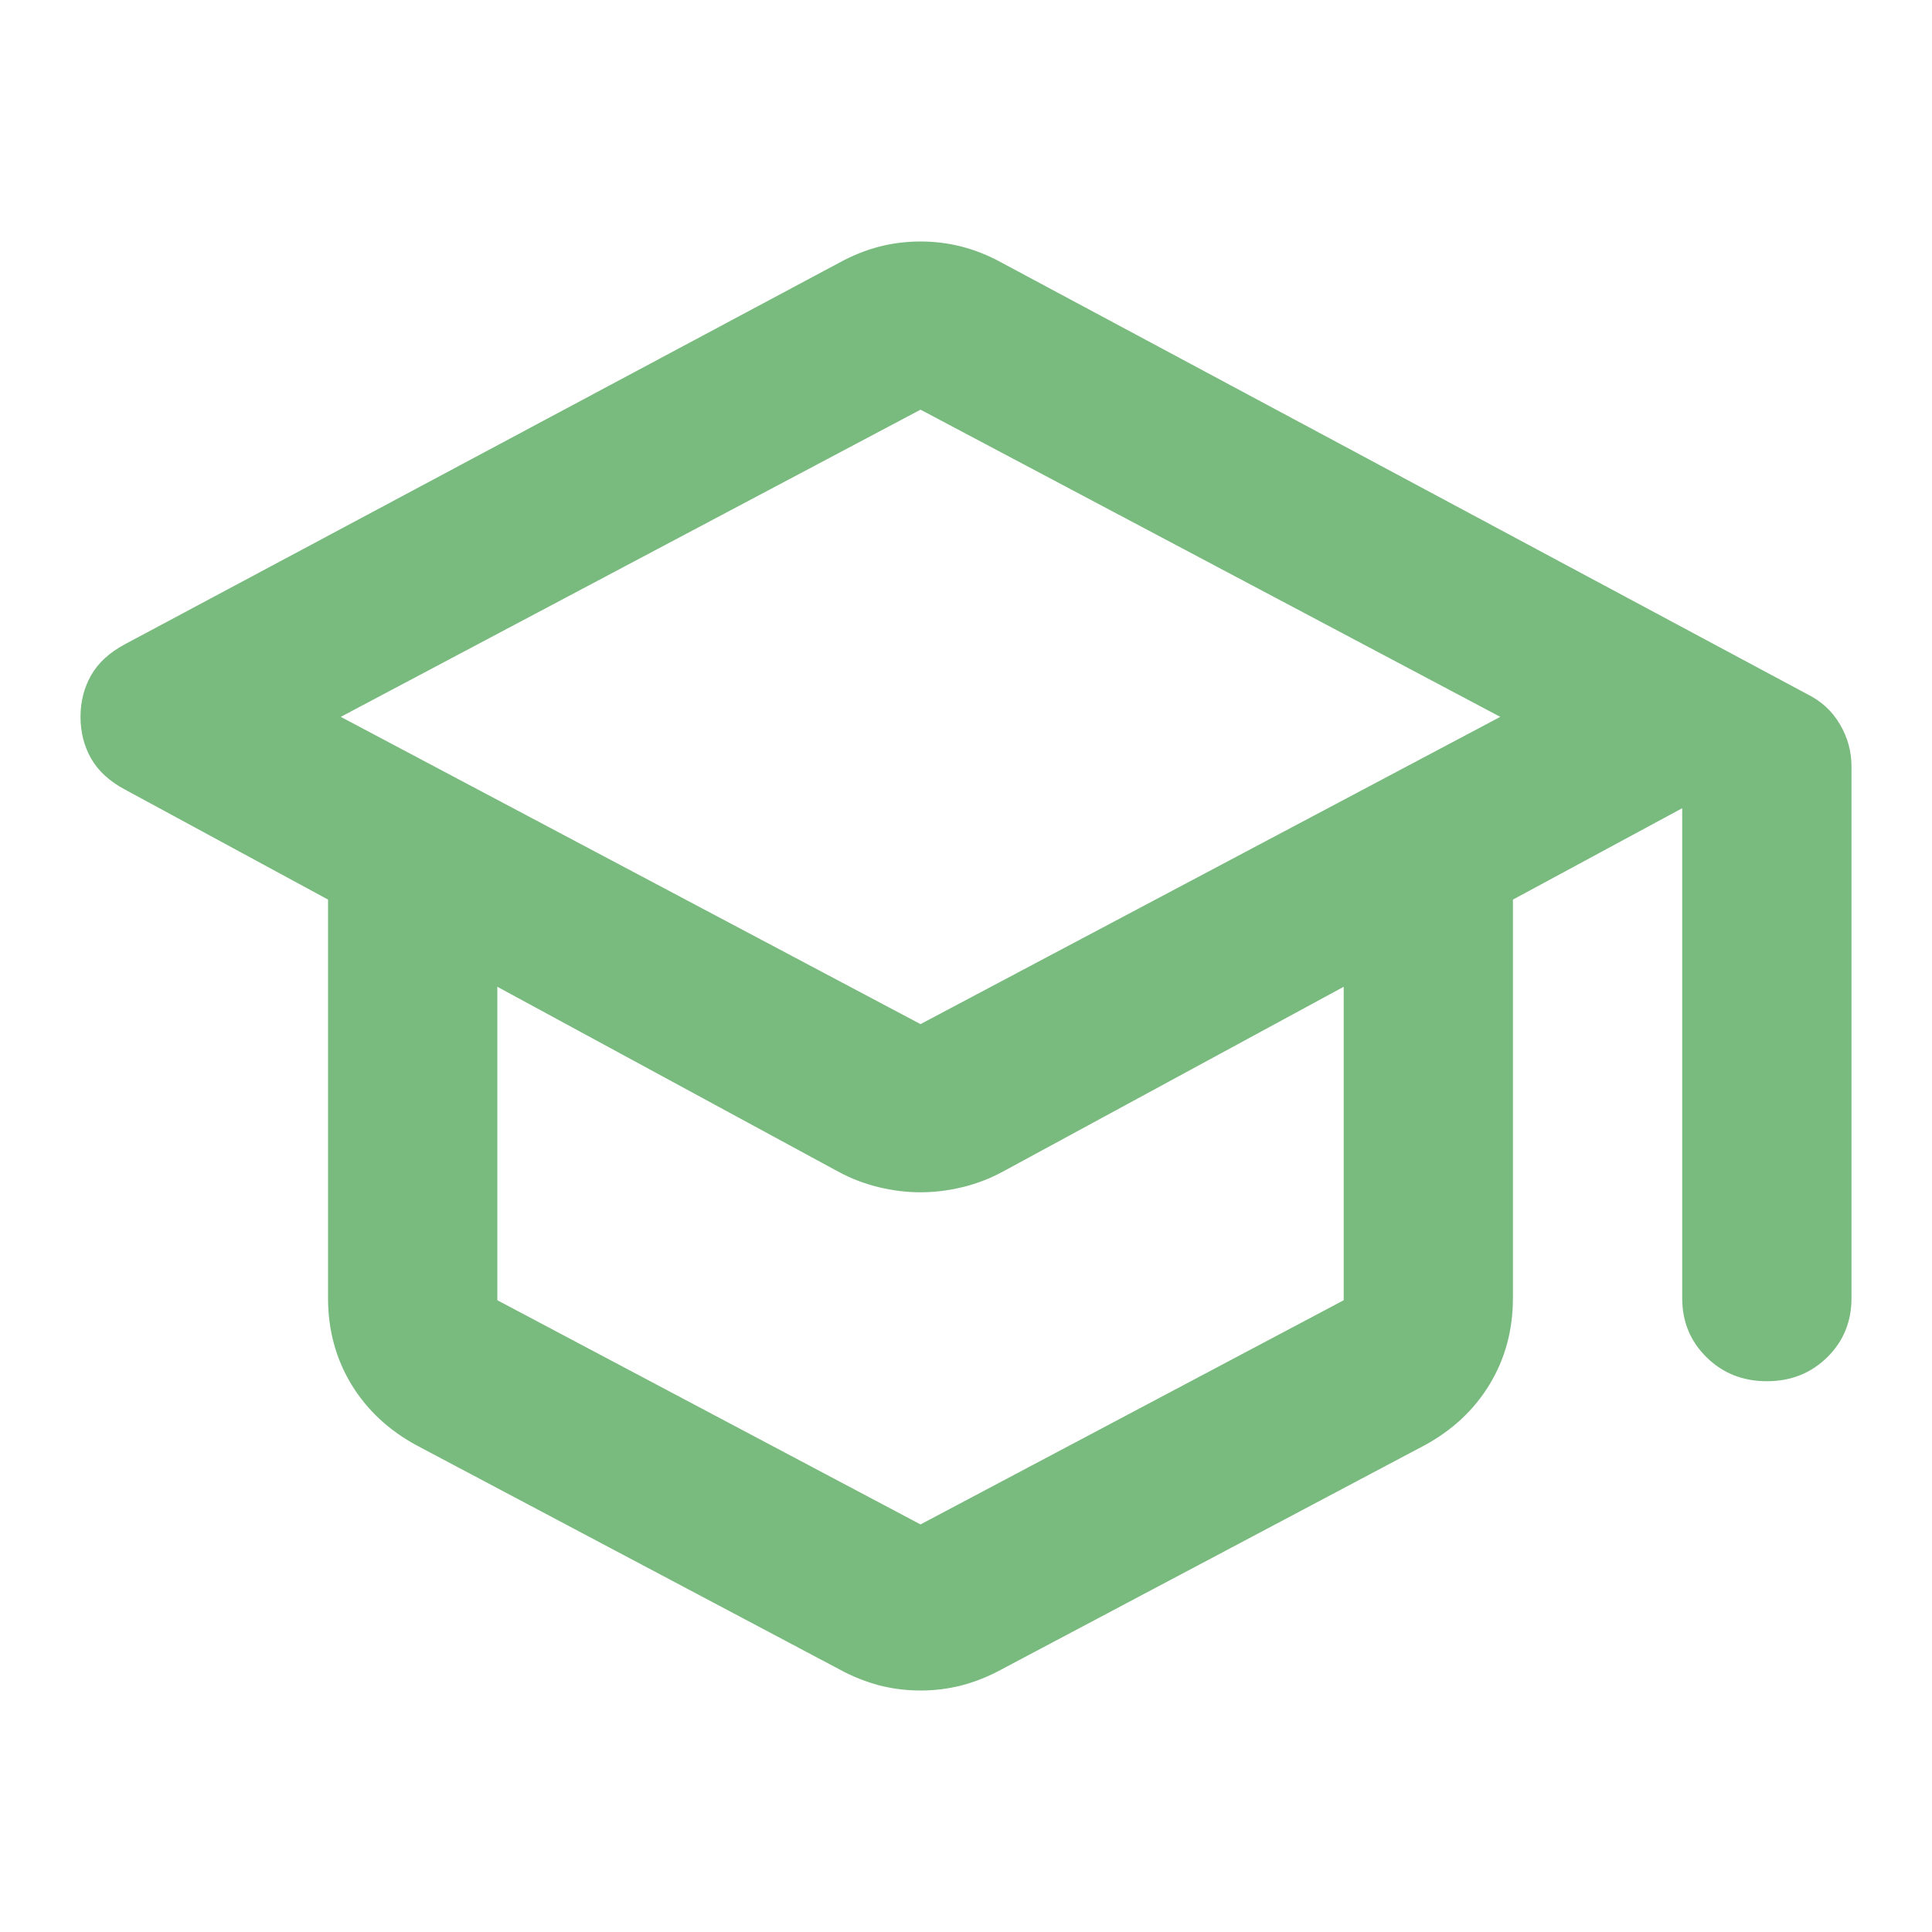
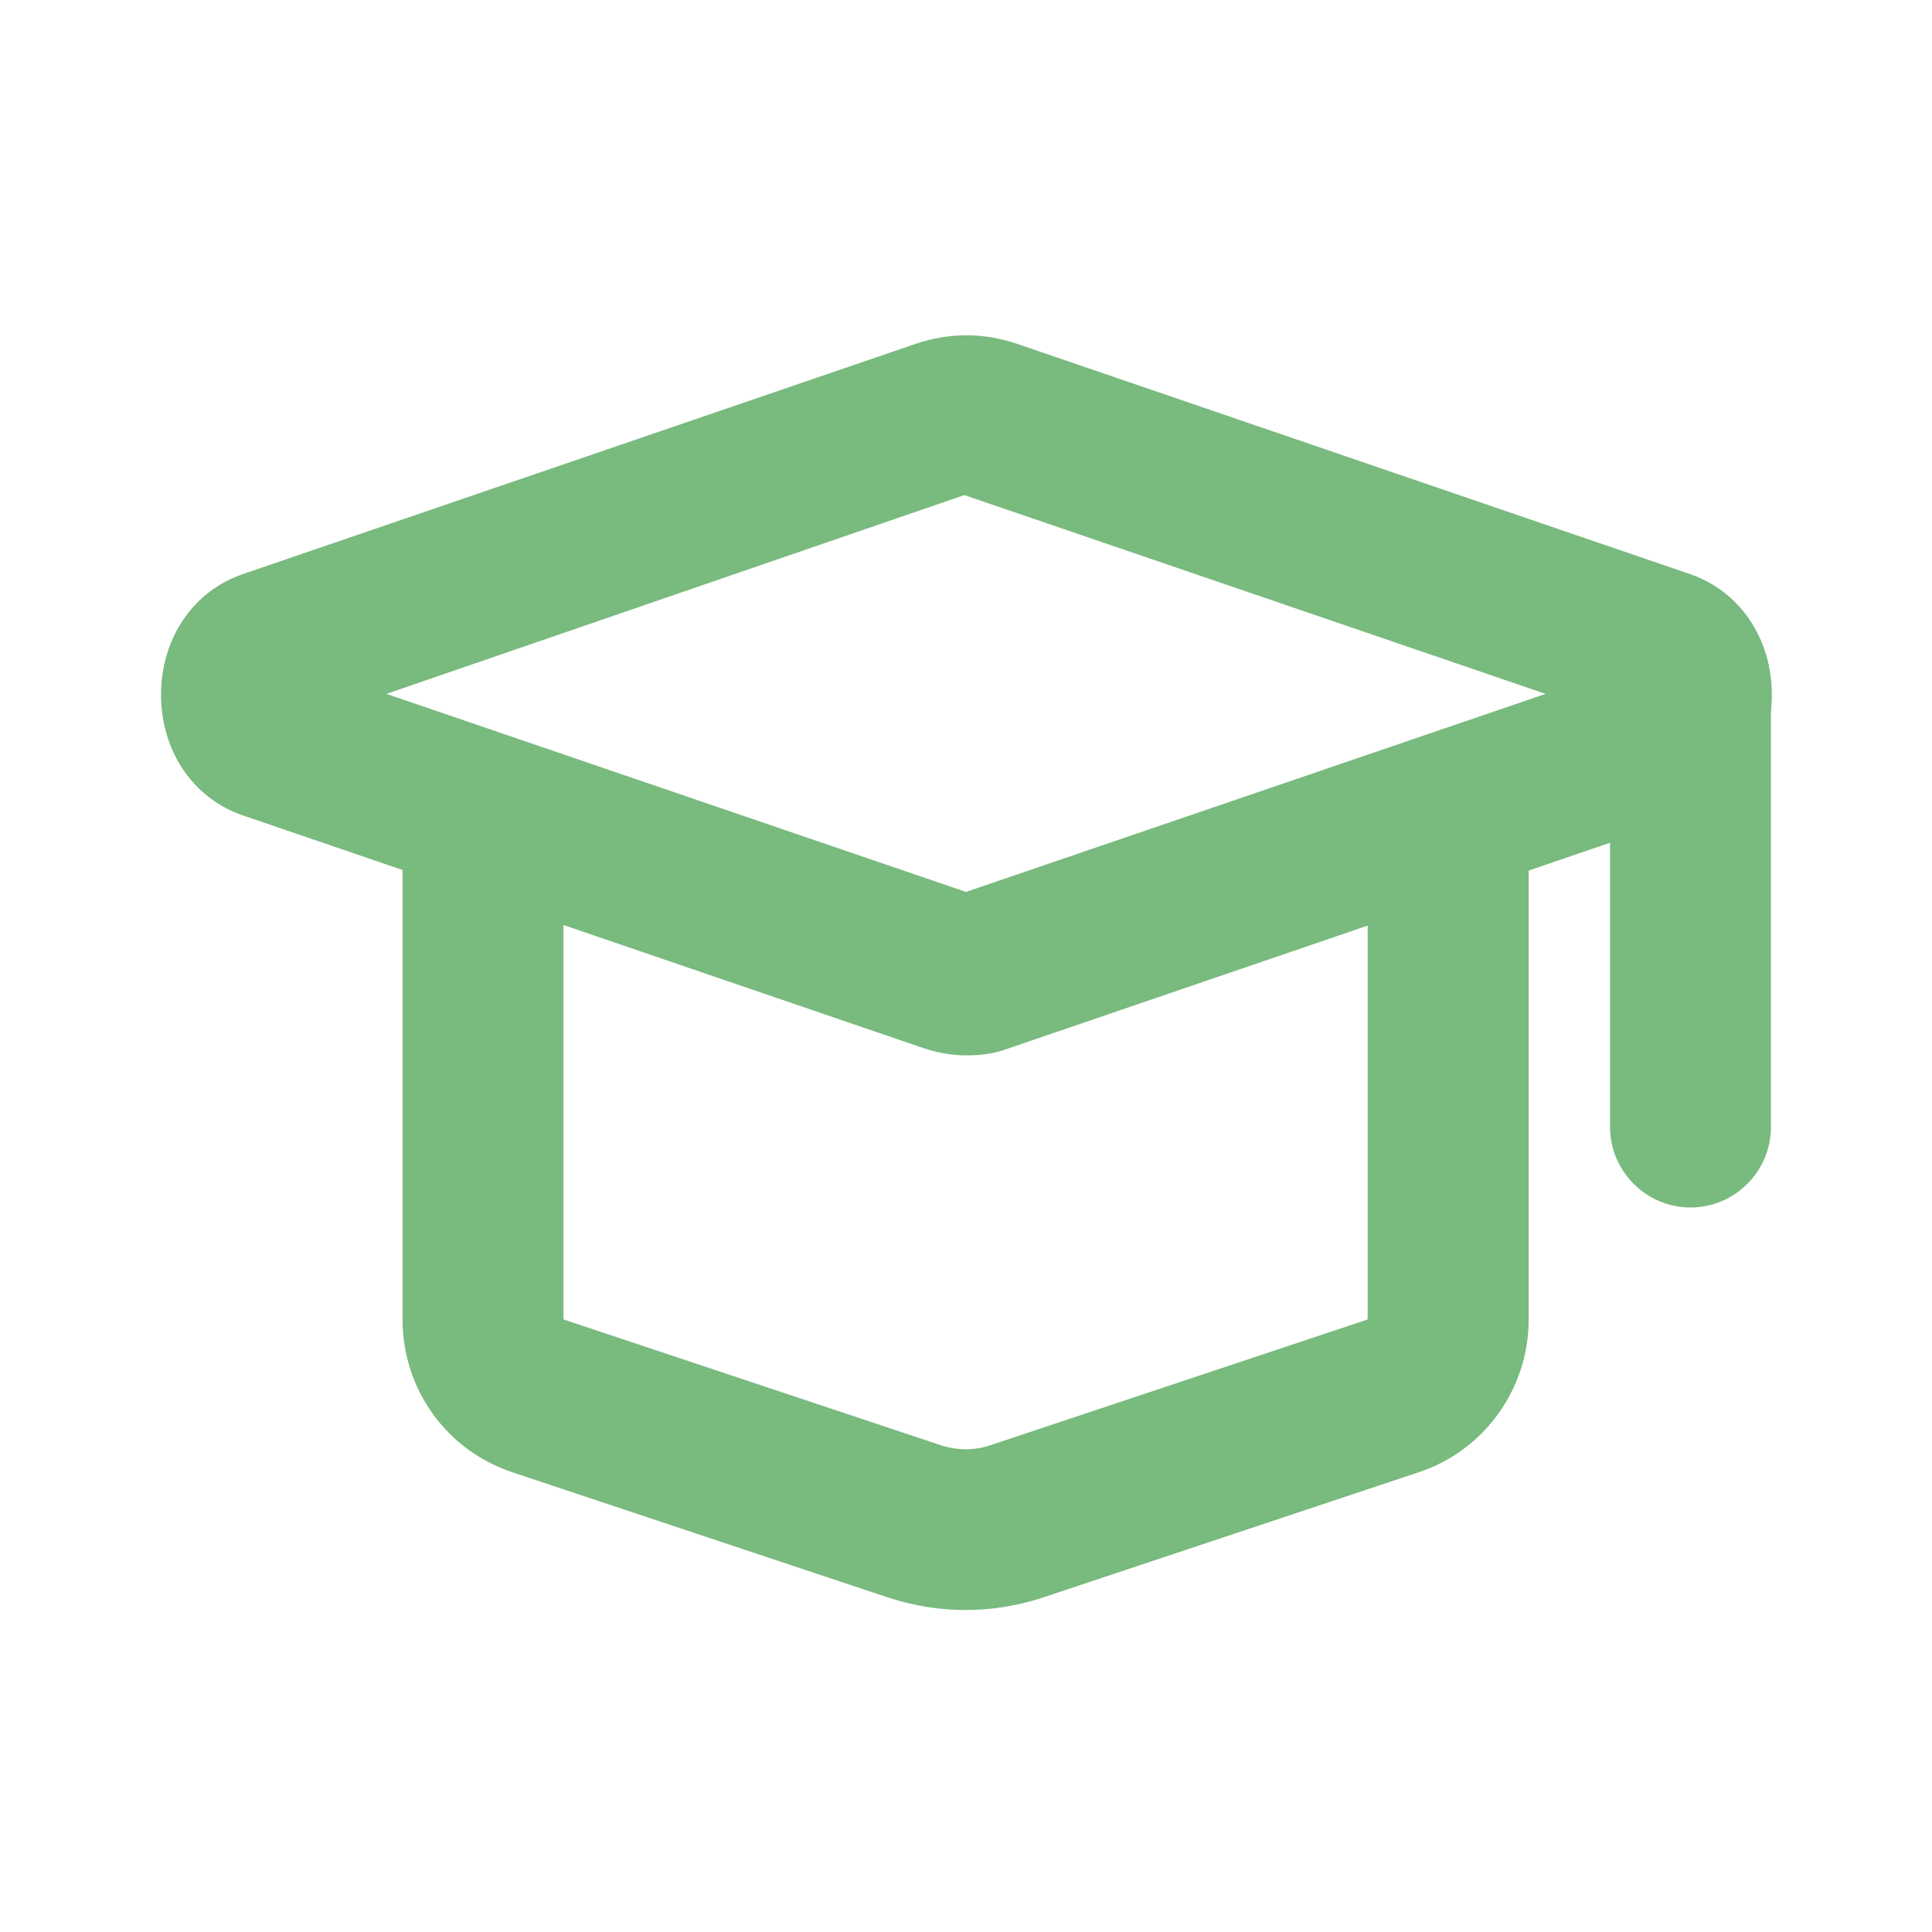
- <svg xmlns="http://www.w3.org/2000/svg" width="24" height="24" viewBox="0 0 24 24" fill="none">
+ <svg xmlns="http://www.w3.org/2000/svg" width="20" height="20" viewBox="0 0 20 20" fill="none">
  <g id="school">
-     <mask id="mask0_384_10750" style="mask-type:alpha" maskUnits="userSpaceOnUse" x="0" y="0" width="24" height="24">
-       <rect id="Bounding box" width="24" height="24" fill="#D9D9D9" />
-     </mask>
-     <g mask="url(#mask0_384_10750)">
-       <path id="school_2" d="M5.179 17.957C4.829 17.768 4.557 17.514 4.364 17.196C4.172 16.878 4.075 16.521 4.075 16.126V11.175L1.552 9.808C1.359 9.705 1.219 9.576 1.131 9.421C1.044 9.266 1 9.095 1 8.905C1 8.716 1.044 8.544 1.131 8.39C1.219 8.235 1.359 8.106 1.552 8.003L10.436 3.258C10.594 3.172 10.756 3.107 10.922 3.064C11.089 3.021 11.26 3 11.435 3C11.61 3 11.781 3.021 11.947 3.064C12.114 3.107 12.276 3.172 12.434 3.258L22.448 8.622C22.623 8.708 22.759 8.832 22.855 8.996C22.952 9.159 23 9.335 23 9.524V16.126C23 16.418 22.899 16.663 22.698 16.861C22.496 17.059 22.247 17.158 21.949 17.158C21.651 17.158 21.401 17.059 21.2 16.861C20.998 16.663 20.897 16.418 20.897 16.126V10.04L18.794 11.175V16.126C18.794 16.521 18.698 16.878 18.505 17.196C18.313 17.514 18.041 17.768 17.691 17.957L12.434 20.742C12.276 20.828 12.114 20.892 11.947 20.936C11.781 20.979 11.61 21 11.435 21C11.26 21 11.089 20.979 10.922 20.936C10.756 20.892 10.594 20.828 10.436 20.742L5.179 17.957ZM11.435 12.722L18.637 8.905L11.435 5.089L4.233 8.905L11.435 12.722ZM11.435 18.937L16.692 16.152V12.258L12.46 14.553C12.302 14.639 12.136 14.703 11.961 14.746C11.785 14.789 11.61 14.811 11.435 14.811C11.26 14.811 11.084 14.789 10.909 14.746C10.734 14.703 10.568 14.639 10.41 14.553L6.178 12.258V16.152L11.435 18.937Z" fill="#79BA7E" />
-     </g>
+     <path id="Vector" d="M10 10.925C9.858 10.925 9.717 10.9 9.583 10.858L2.517 8.442C2 8.267 1.667 7.775 1.667 7.192C1.667 6.608 2 6.117 2.517 5.942L9.483 3.558C9.825 3.442 10.183 3.442 10.525 3.558L17.492 5.942C18.008 6.117 18.342 6.608 18.342 7.192C18.342 7.775 18.008 8.267 17.492 8.442L10.425 10.858C10.292 10.908 10.15 10.925 10.008 10.925H10ZM4 7.183L10 9.233L16 7.183L9.983 5.125L4 7.183Z" fill="#79BA7E" />
+     <path id="Vector_2" d="M10 16.667C9.733 16.667 9.467 16.625 9.208 16.542L5.308 15.242C4.625 15.017 4.167 14.383 4.167 13.659V8.425C4.167 7.967 4.542 7.592 5 7.592C5.458 7.592 5.833 7.967 5.833 8.425V13.659L9.733 14.959C9.908 15.017 10.092 15.017 10.258 14.959L14.158 13.659V8.425C14.158 7.967 14.533 7.592 14.992 7.592C15.45 7.592 15.825 7.967 15.825 8.425V13.659C15.825 14.375 15.367 15.017 14.683 15.242L10.783 16.542C10.525 16.625 10.258 16.667 9.992 16.667H10Z" fill="#79BA7E" />
+     <path id="Vector_3" d="M17.5 12.5C17.042 12.5 16.667 12.125 16.667 11.666V7.141C16.667 6.875 16.883 6.667 17.142 6.667H17.858C18.125 6.667 18.333 6.883 18.333 7.141V11.666C18.333 12.125 17.958 12.5 17.5 12.5Z" fill="#79BA7E" />
  </g>
</svg>
